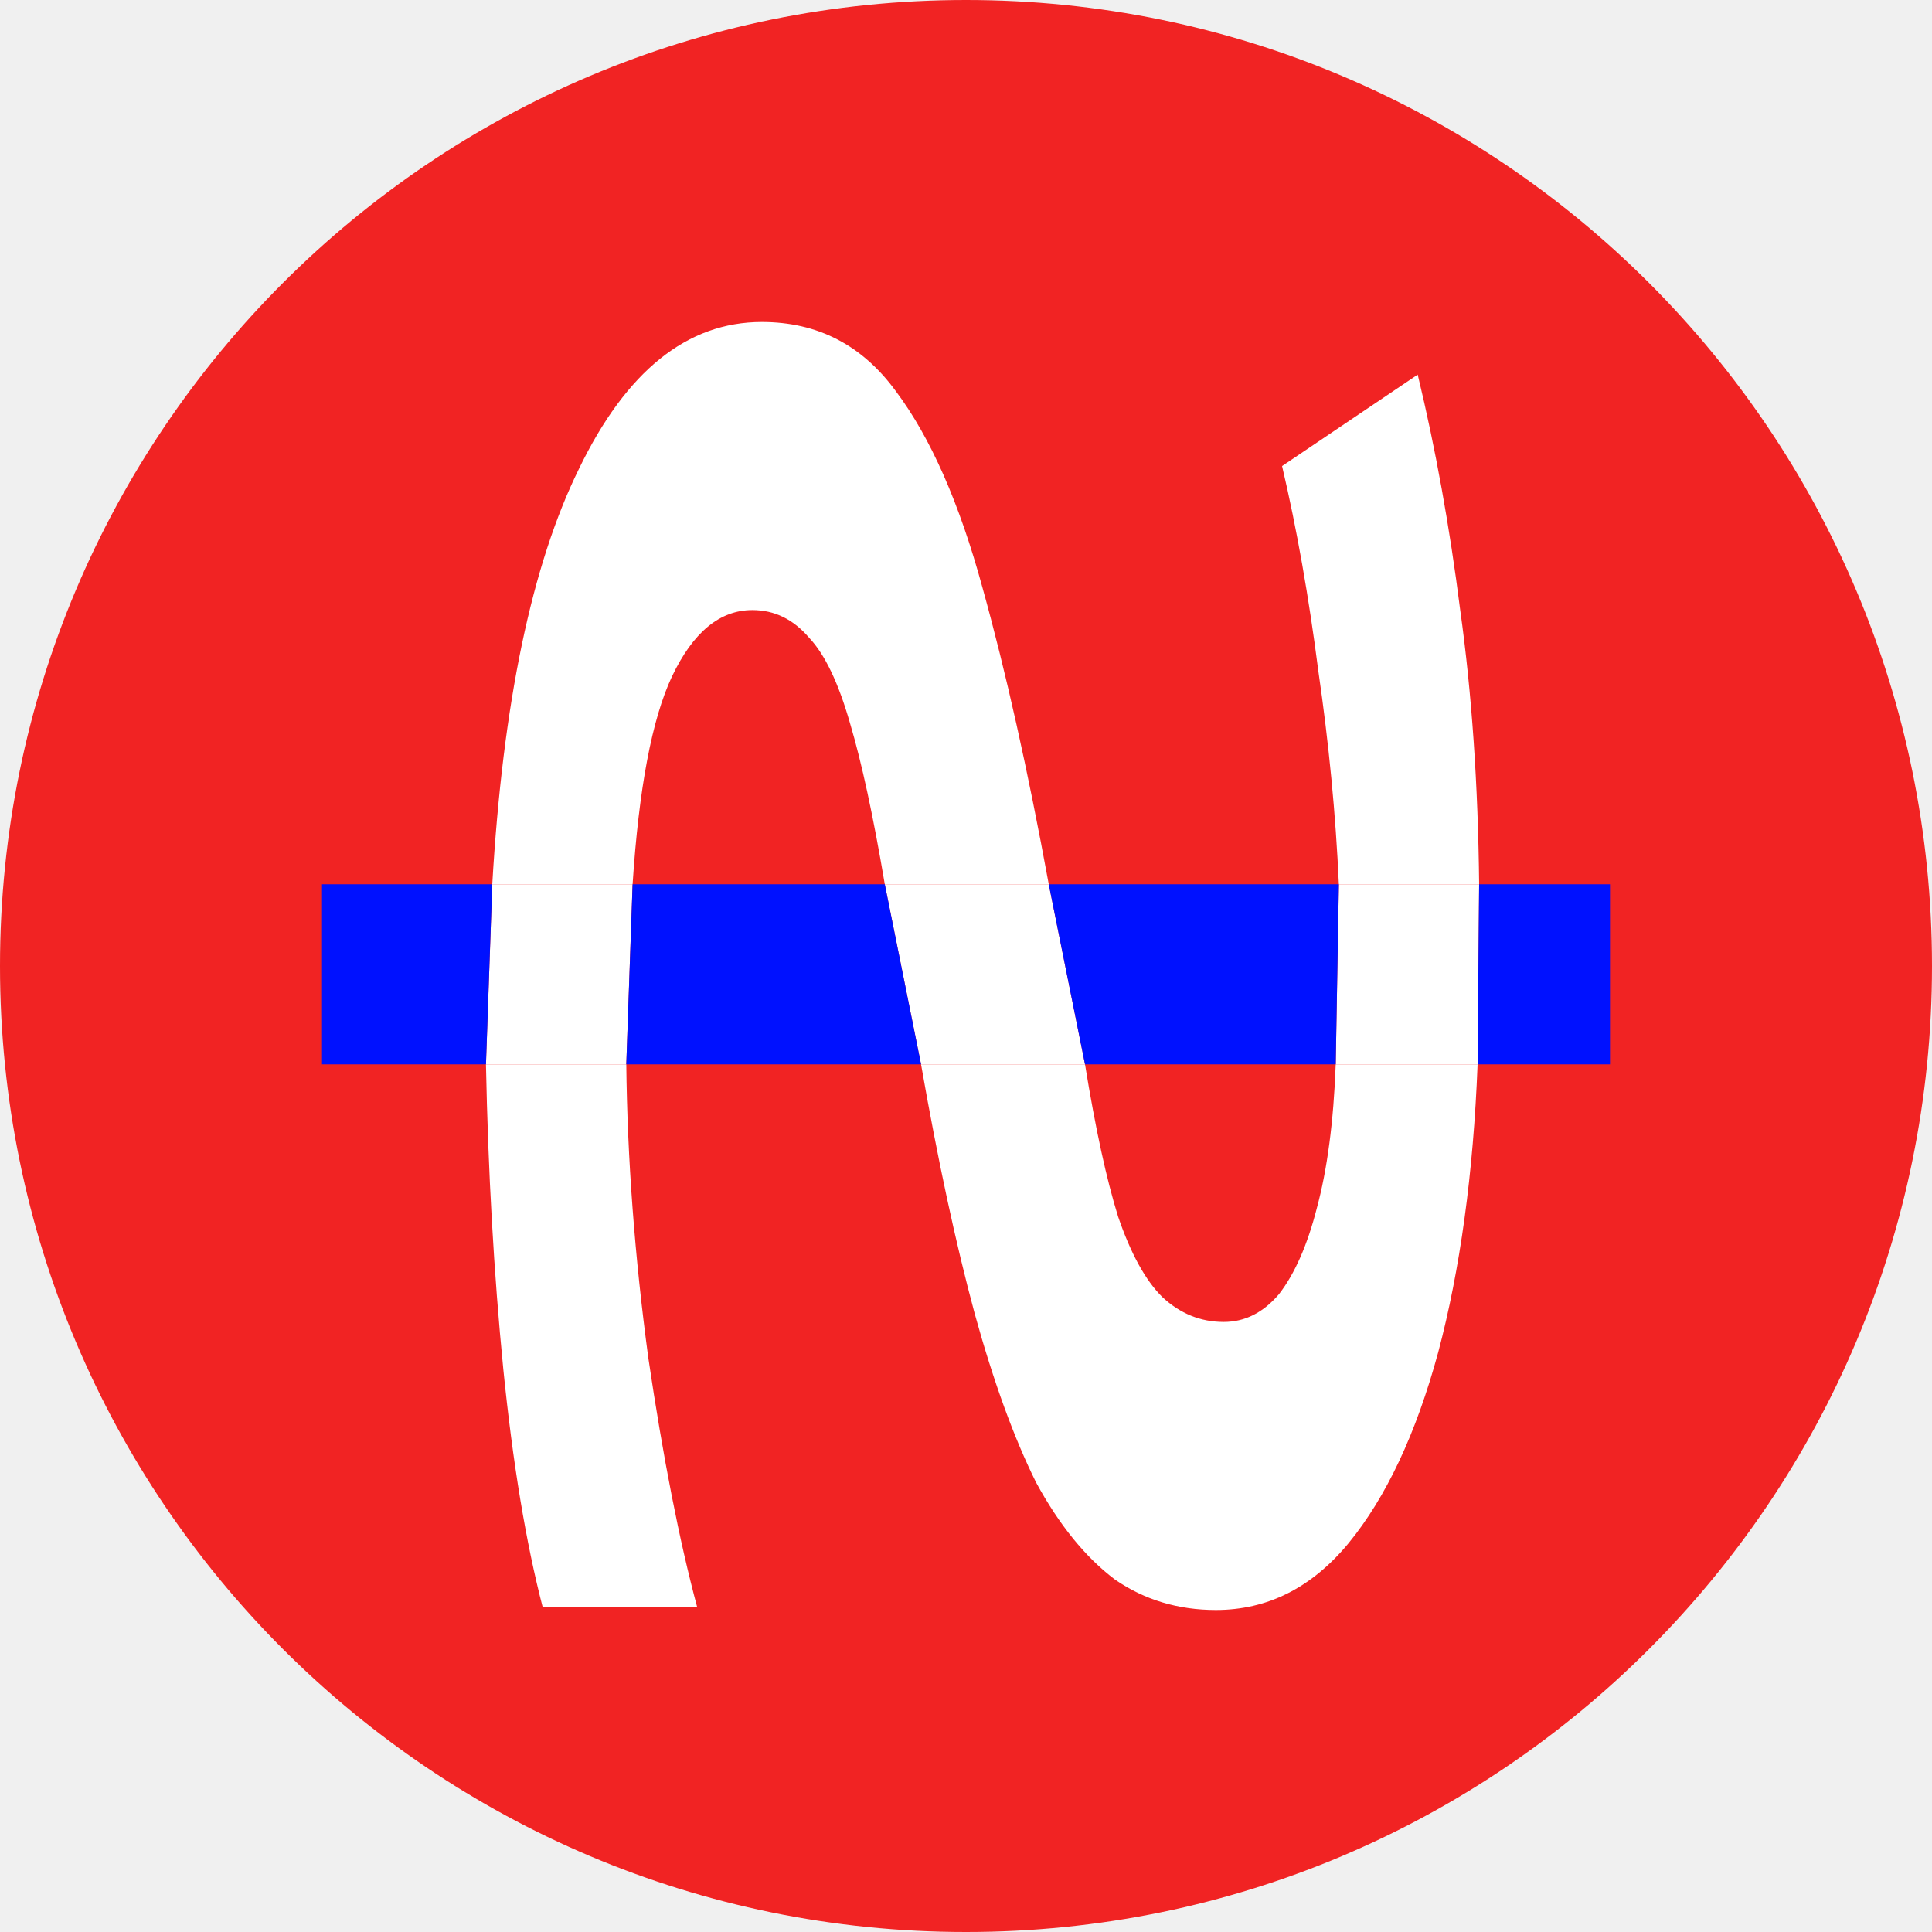
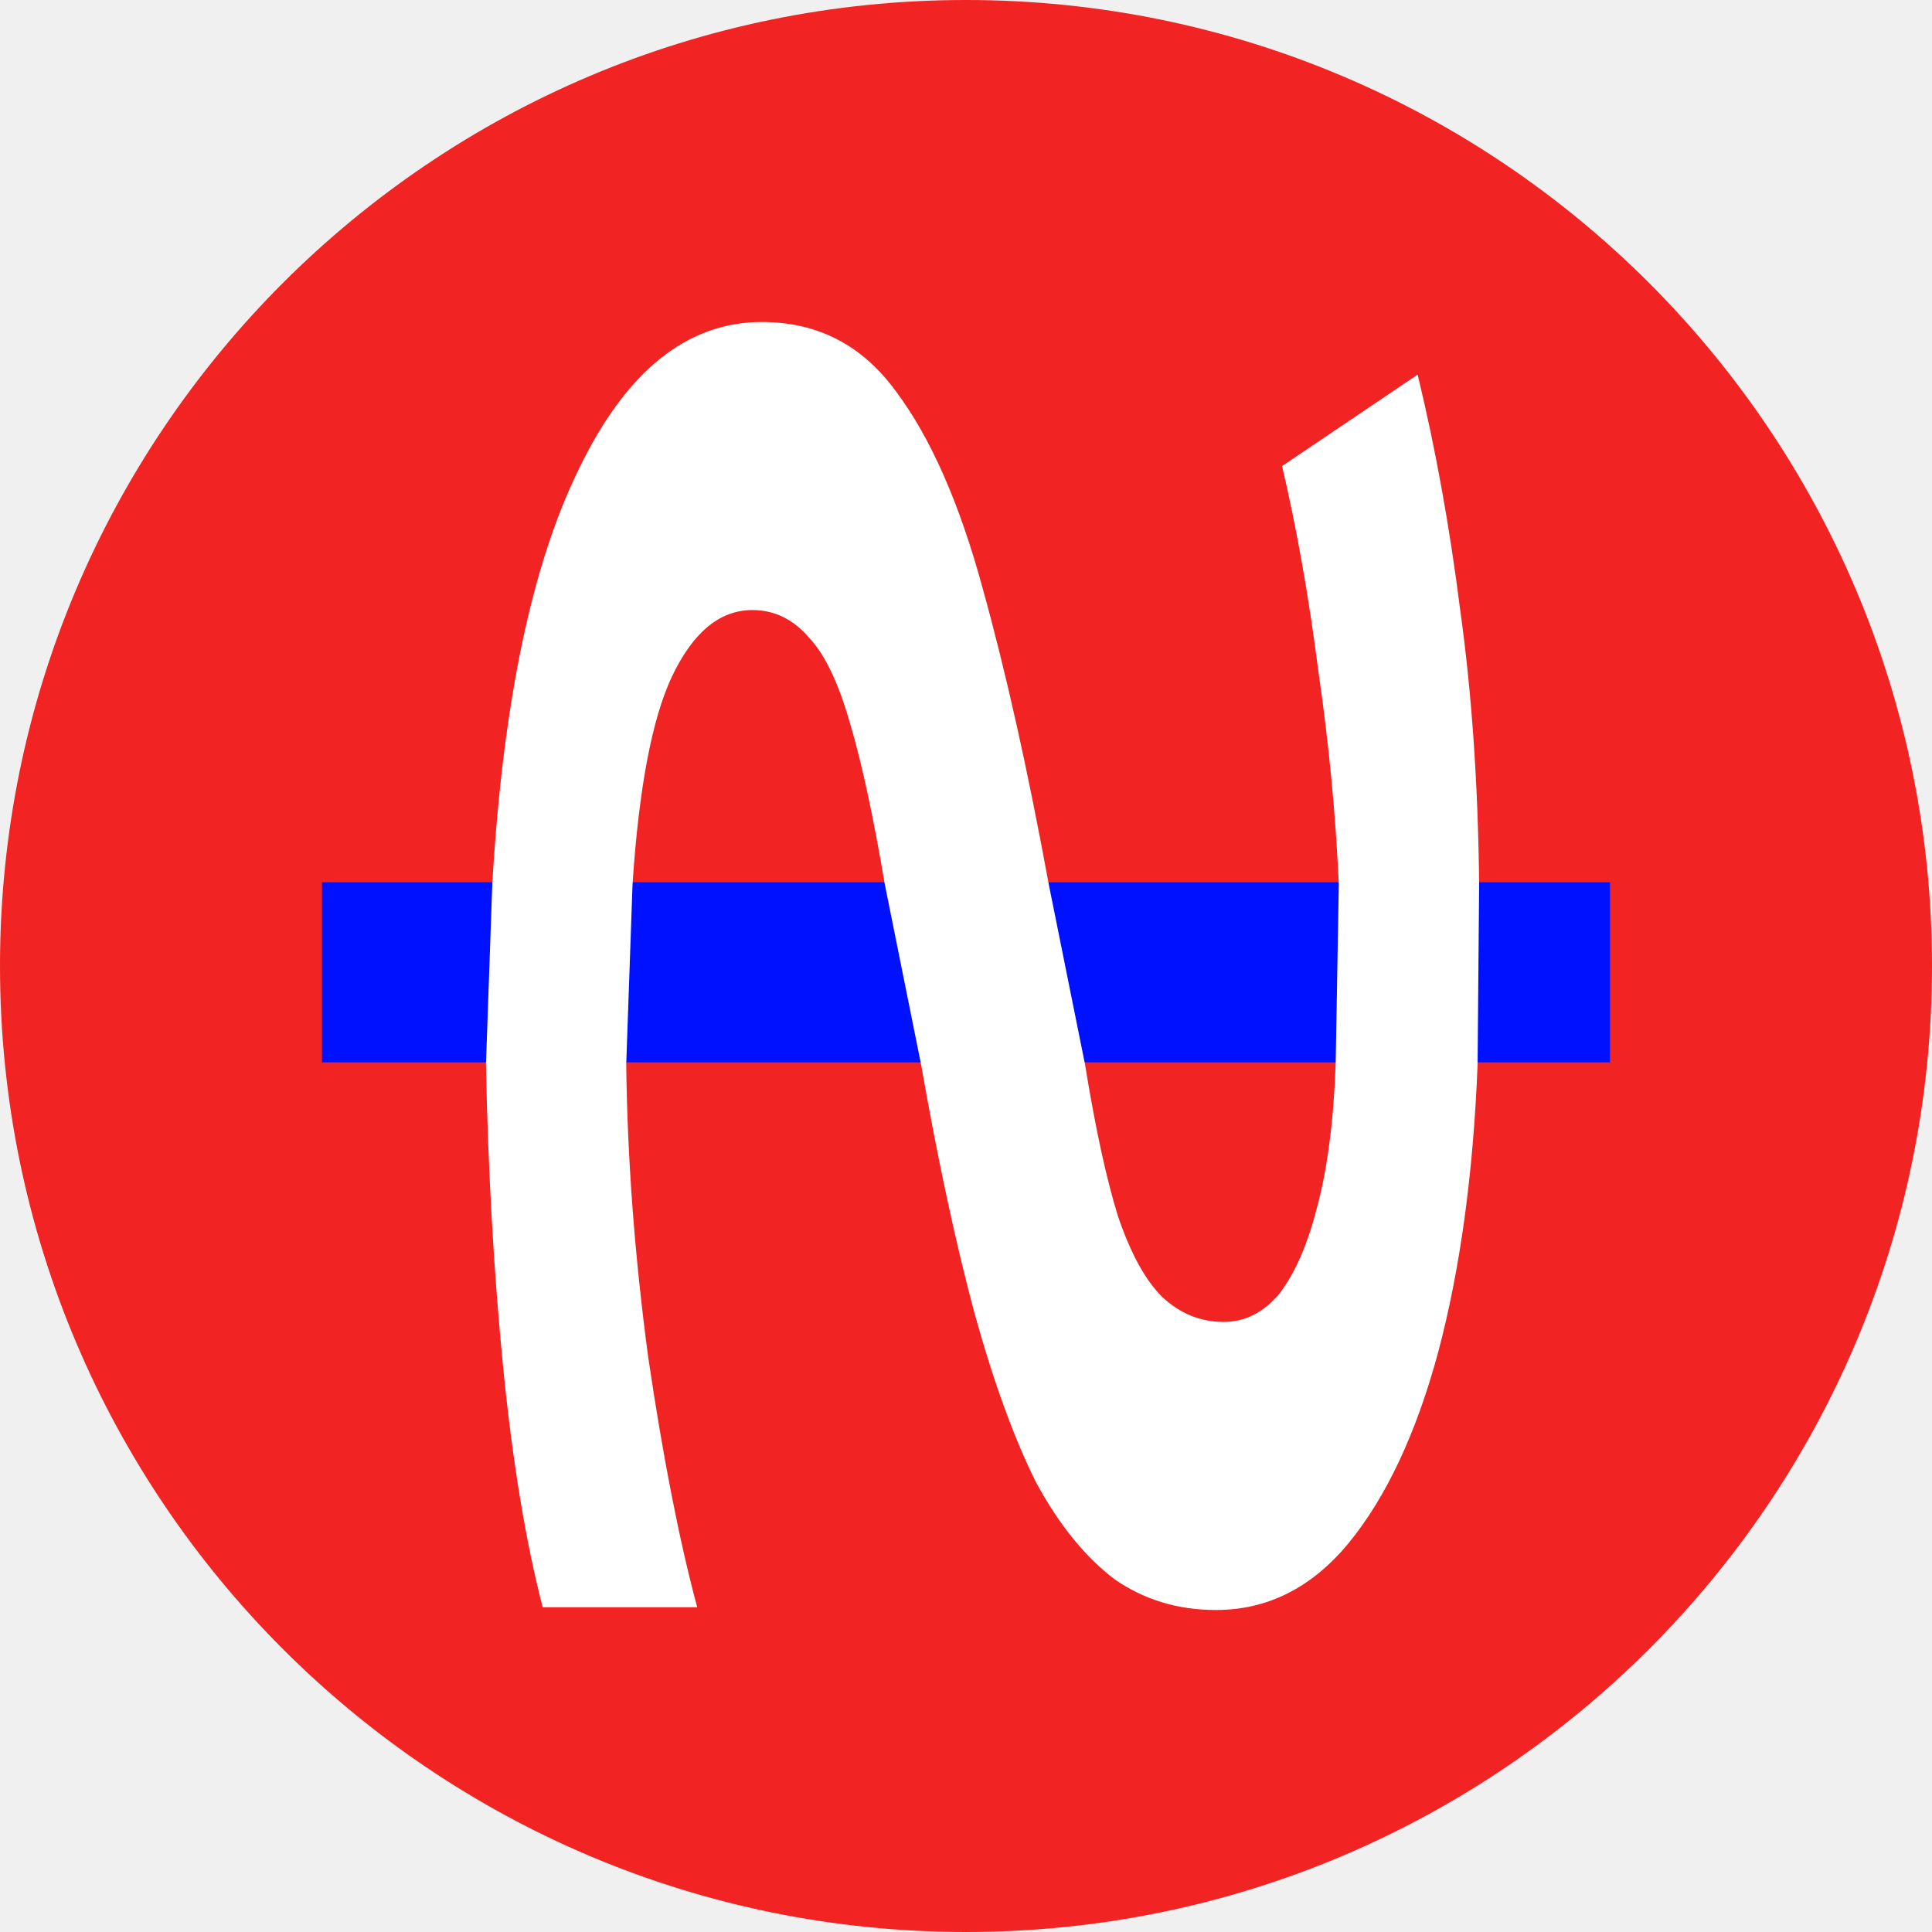
<svg xmlns="http://www.w3.org/2000/svg" width="30" height="30" viewBox="0 0 30 30" fill="none">
  <rect width="30" height="30" rx="15" fill="#F12323" />
-   <path fill-rule="evenodd" clip-rule="evenodd" d="M7.815 21.258C7.668 19.767 7.579 18.19 7.546 16.527L9.725 16.527C9.741 17.989 9.855 19.509 10.067 21.086C10.296 22.634 10.549 23.925 10.826 24.957L8.427 24.957C8.166 23.953 7.962 22.72 7.815 21.258ZM14.302 16.527L16.848 16.527C17.011 17.53 17.183 18.319 17.362 18.892C17.558 19.466 17.787 19.882 18.048 20.14C18.325 20.398 18.643 20.527 19.002 20.527C19.329 20.527 19.614 20.384 19.859 20.097C20.104 19.781 20.3 19.337 20.447 18.763C20.61 18.161 20.708 17.416 20.741 16.527L22.944 16.527C22.878 18.219 22.674 19.71 22.332 21C21.989 22.262 21.524 23.251 20.936 23.968C20.365 24.656 19.68 25 18.88 25C18.293 25 17.77 24.842 17.313 24.527C16.856 24.183 16.448 23.681 16.089 23.021C15.747 22.333 15.428 21.459 15.135 20.398C14.841 19.308 14.563 18.018 14.302 16.527ZM7.644 13.731C7.807 10.921 8.256 8.771 8.99 7.28C9.725 5.76 10.671 5 11.83 5C12.695 5 13.388 5.358 13.911 6.075C14.449 6.792 14.898 7.81 15.257 9.129C15.616 10.419 15.959 11.953 16.285 13.731L13.739 13.731C13.56 12.67 13.38 11.839 13.201 11.237C13.021 10.606 12.809 10.161 12.564 9.903C12.319 9.616 12.026 9.473 11.683 9.473C11.177 9.473 10.761 9.817 10.434 10.505C10.124 11.165 9.92 12.24 9.823 13.731L7.644 13.731ZM20.79 13.731C20.741 12.642 20.634 11.538 20.471 10.419C20.324 9.272 20.137 8.211 19.908 7.237L22.014 5.817C22.291 6.964 22.511 8.183 22.674 9.473C22.854 10.763 22.952 12.183 22.968 13.731L20.79 13.731Z" fill="white" />
-   <path d="M7.644 13.731L9.823 13.731L9.725 16.527L7.546 16.527L7.644 13.731Z" fill="white" />
-   <path d="M13.739 13.731L16.285 13.731L16.848 16.527L14.302 16.527L13.739 13.731Z" fill="white" />
-   <path d="M22.944 16.527L20.741 16.527L20.79 13.731L22.968 13.731L22.944 16.527Z" fill="white" />
-   <path d="M14.302 16.527L9.725 16.527L9.823 13.731L13.739 13.731L14.302 16.527Z" fill="#0011FF" />
-   <path d="M16.285 13.731L20.79 13.731L20.741 16.527L16.848 16.527L16.285 13.731Z" fill="#0011FF" />
-   <path d="M25 16.527L22.944 16.527L22.968 13.731L25 13.731L25 16.527Z" fill="#0011FF" />
-   <path d="M5 13.731L7.644 13.731L7.546 16.527L5 16.527L5 13.731Z" fill="#0011FF" />
+   <path d="M25 13.7V16.496L5 16.496V13.7L25 13.7Z" fill="#0011FF" />
+   <path d="M7.815 21.258C7.668 19.767 7.578 18.19 7.546 16.527L7.644 13.731C7.807 10.921 8.256 8.771 8.99 7.28C9.724 5.76 10.671 5 11.83 5C12.695 5 13.388 5.358 13.911 6.075C14.449 6.792 14.898 7.81 15.257 9.129C15.616 10.419 15.959 11.953 16.285 13.731L16.848 16.527C17.011 17.53 17.183 18.319 17.362 18.892C17.558 19.466 17.787 19.882 18.048 20.14C18.325 20.398 18.643 20.527 19.002 20.527C19.329 20.527 19.614 20.384 19.859 20.097C20.104 19.781 20.3 19.337 20.447 18.763C20.61 18.161 20.708 17.416 20.74 16.527L20.789 13.731C20.74 12.642 20.634 11.538 20.471 10.419C20.324 9.272 20.137 8.211 19.908 7.237L22.013 5.817C22.291 6.964 22.511 8.183 22.674 9.473C22.854 10.763 22.952 12.183 22.968 13.731L22.944 16.527C22.878 18.219 22.674 19.71 22.331 21C21.989 22.262 21.524 23.251 20.936 23.968C20.365 24.656 19.68 25 18.88 25C18.292 25 17.77 24.842 17.313 24.527C16.856 24.183 16.448 23.681 16.089 23.021C15.746 22.333 15.428 21.459 15.134 20.398C14.841 19.308 14.563 18.018 14.302 16.527L13.739 13.731C13.56 12.67 13.38 11.839 13.201 11.237C13.021 10.606 12.809 10.161 12.564 9.903C12.319 9.616 12.025 9.473 11.683 9.473C11.177 9.473 10.761 9.817 10.434 10.505C10.124 11.165 9.92 12.24 9.822 13.731L9.724 16.527C9.741 17.989 9.855 19.509 10.067 21.086C10.296 22.634 10.549 23.925 10.826 24.957L8.427 24.957C8.166 23.953 7.962 22.72 7.815 21.258Z" fill="white" />
</svg>
